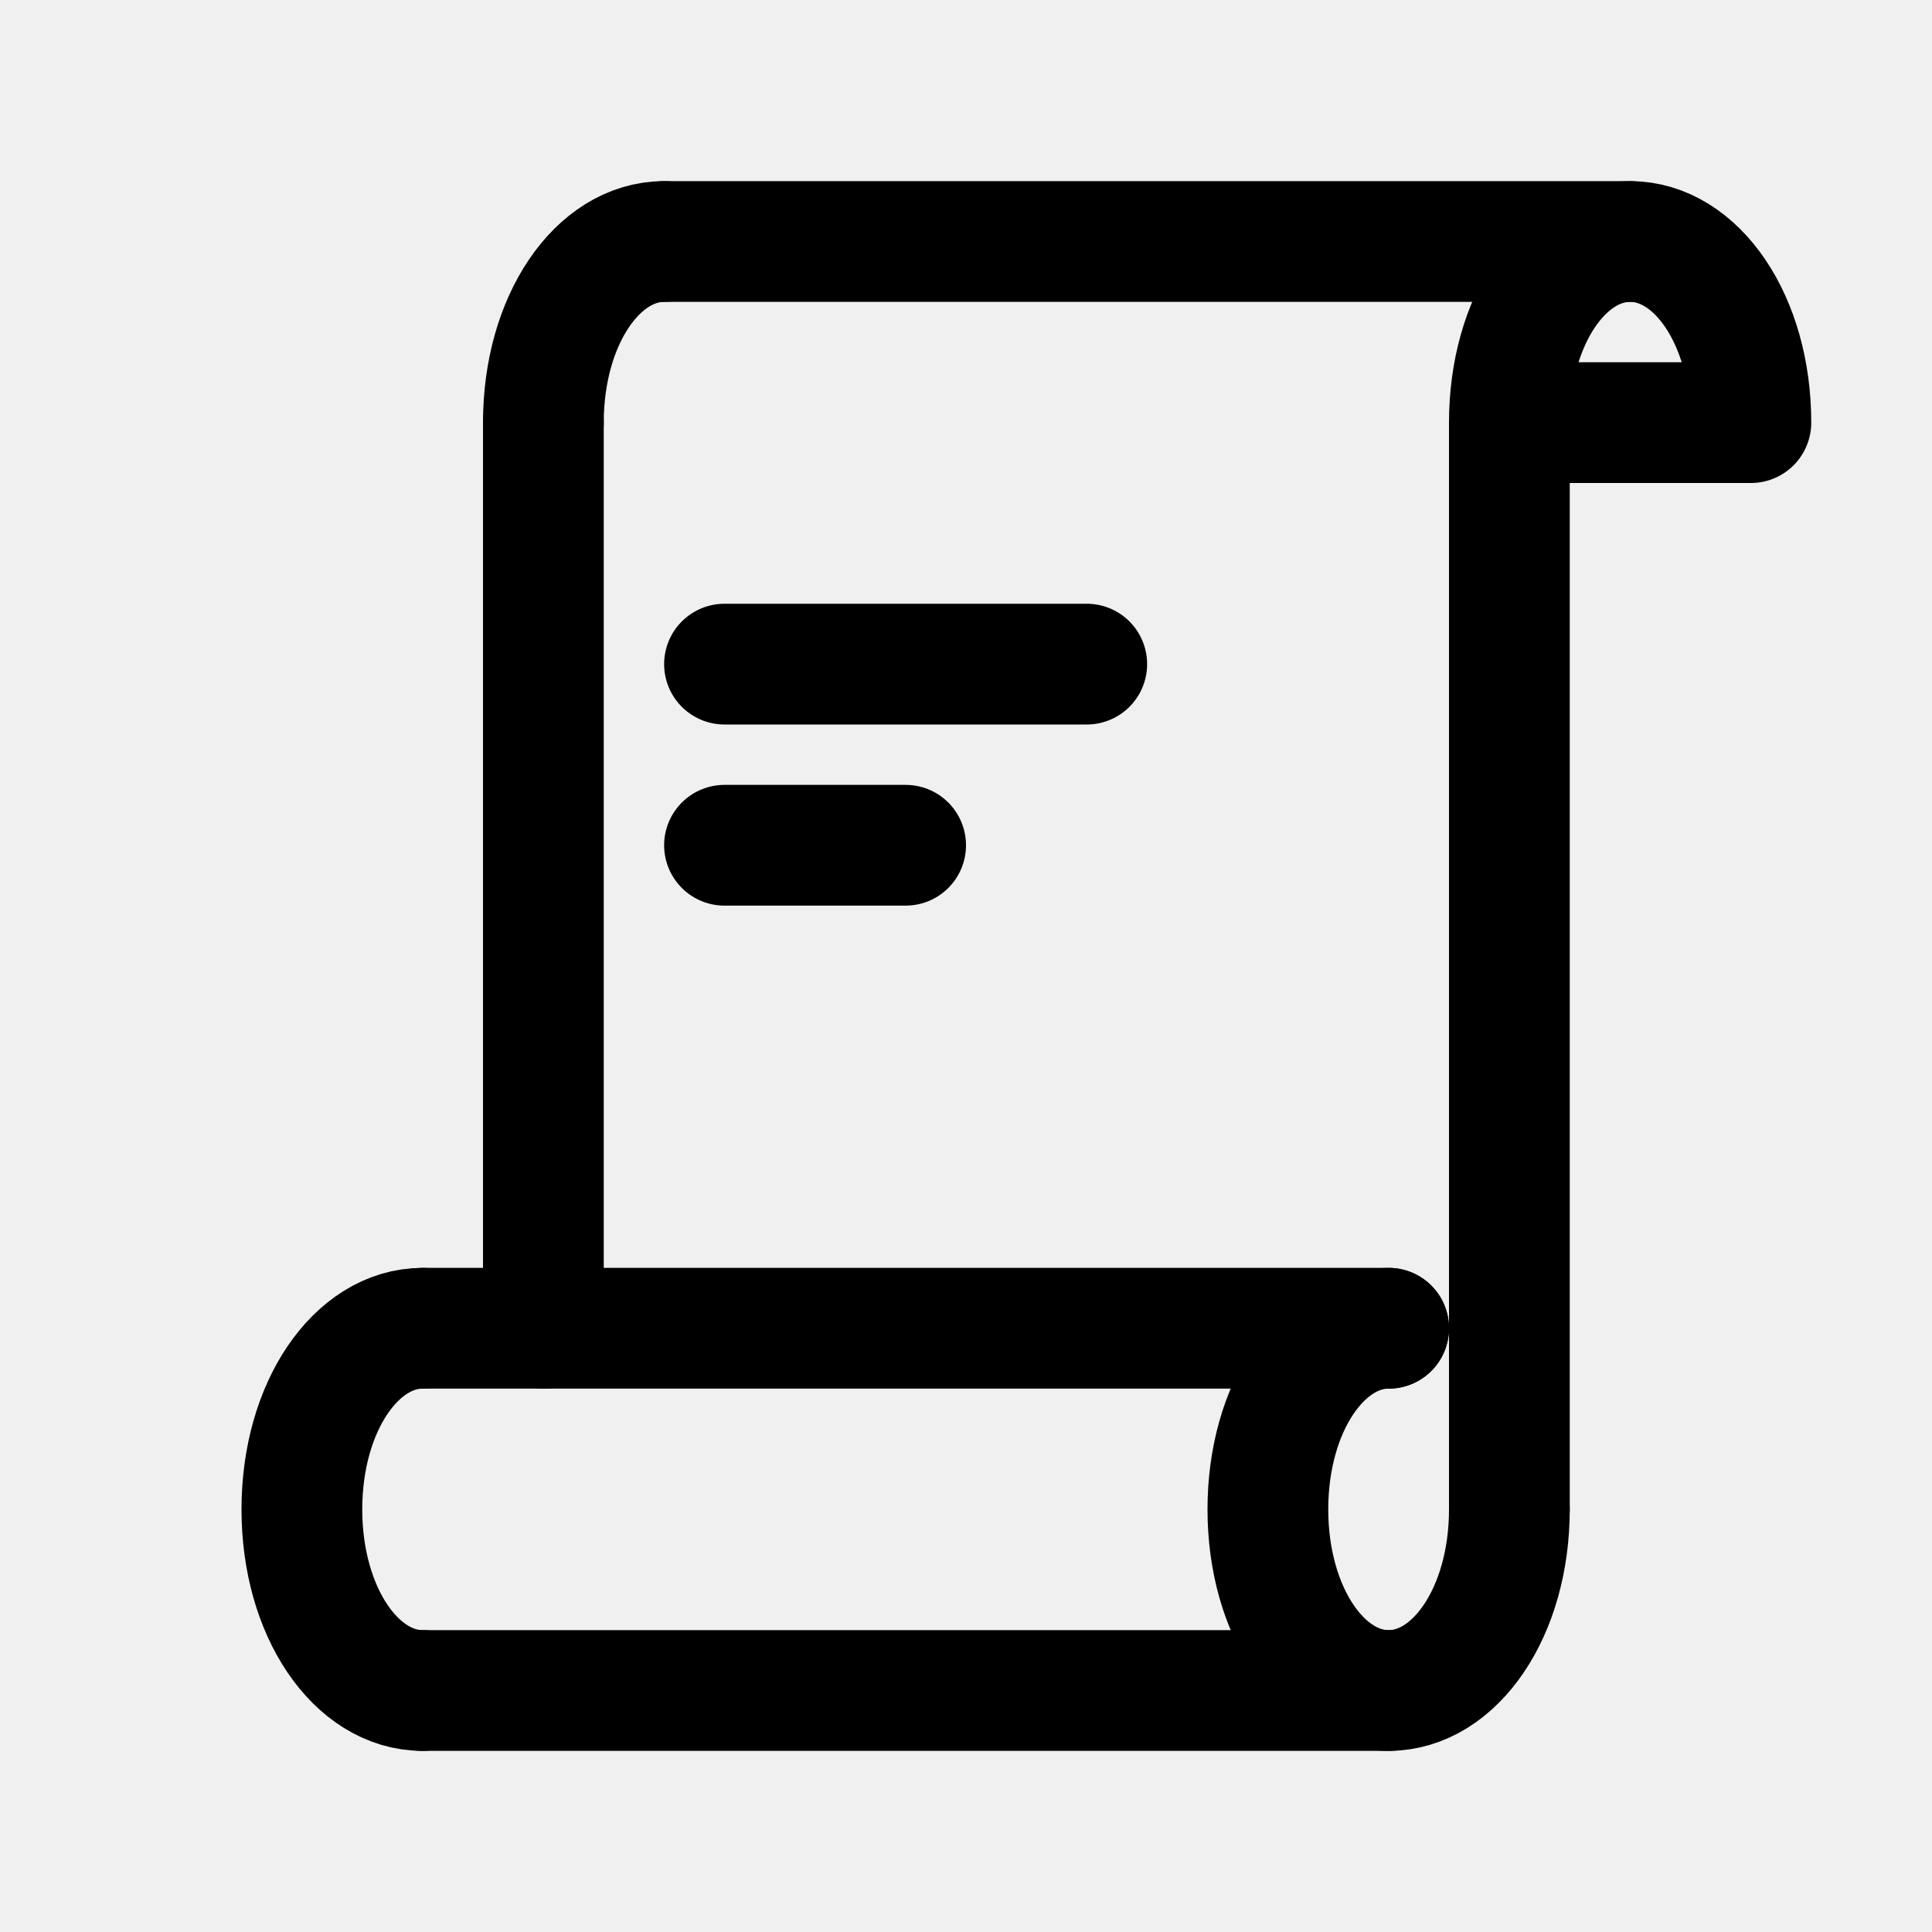
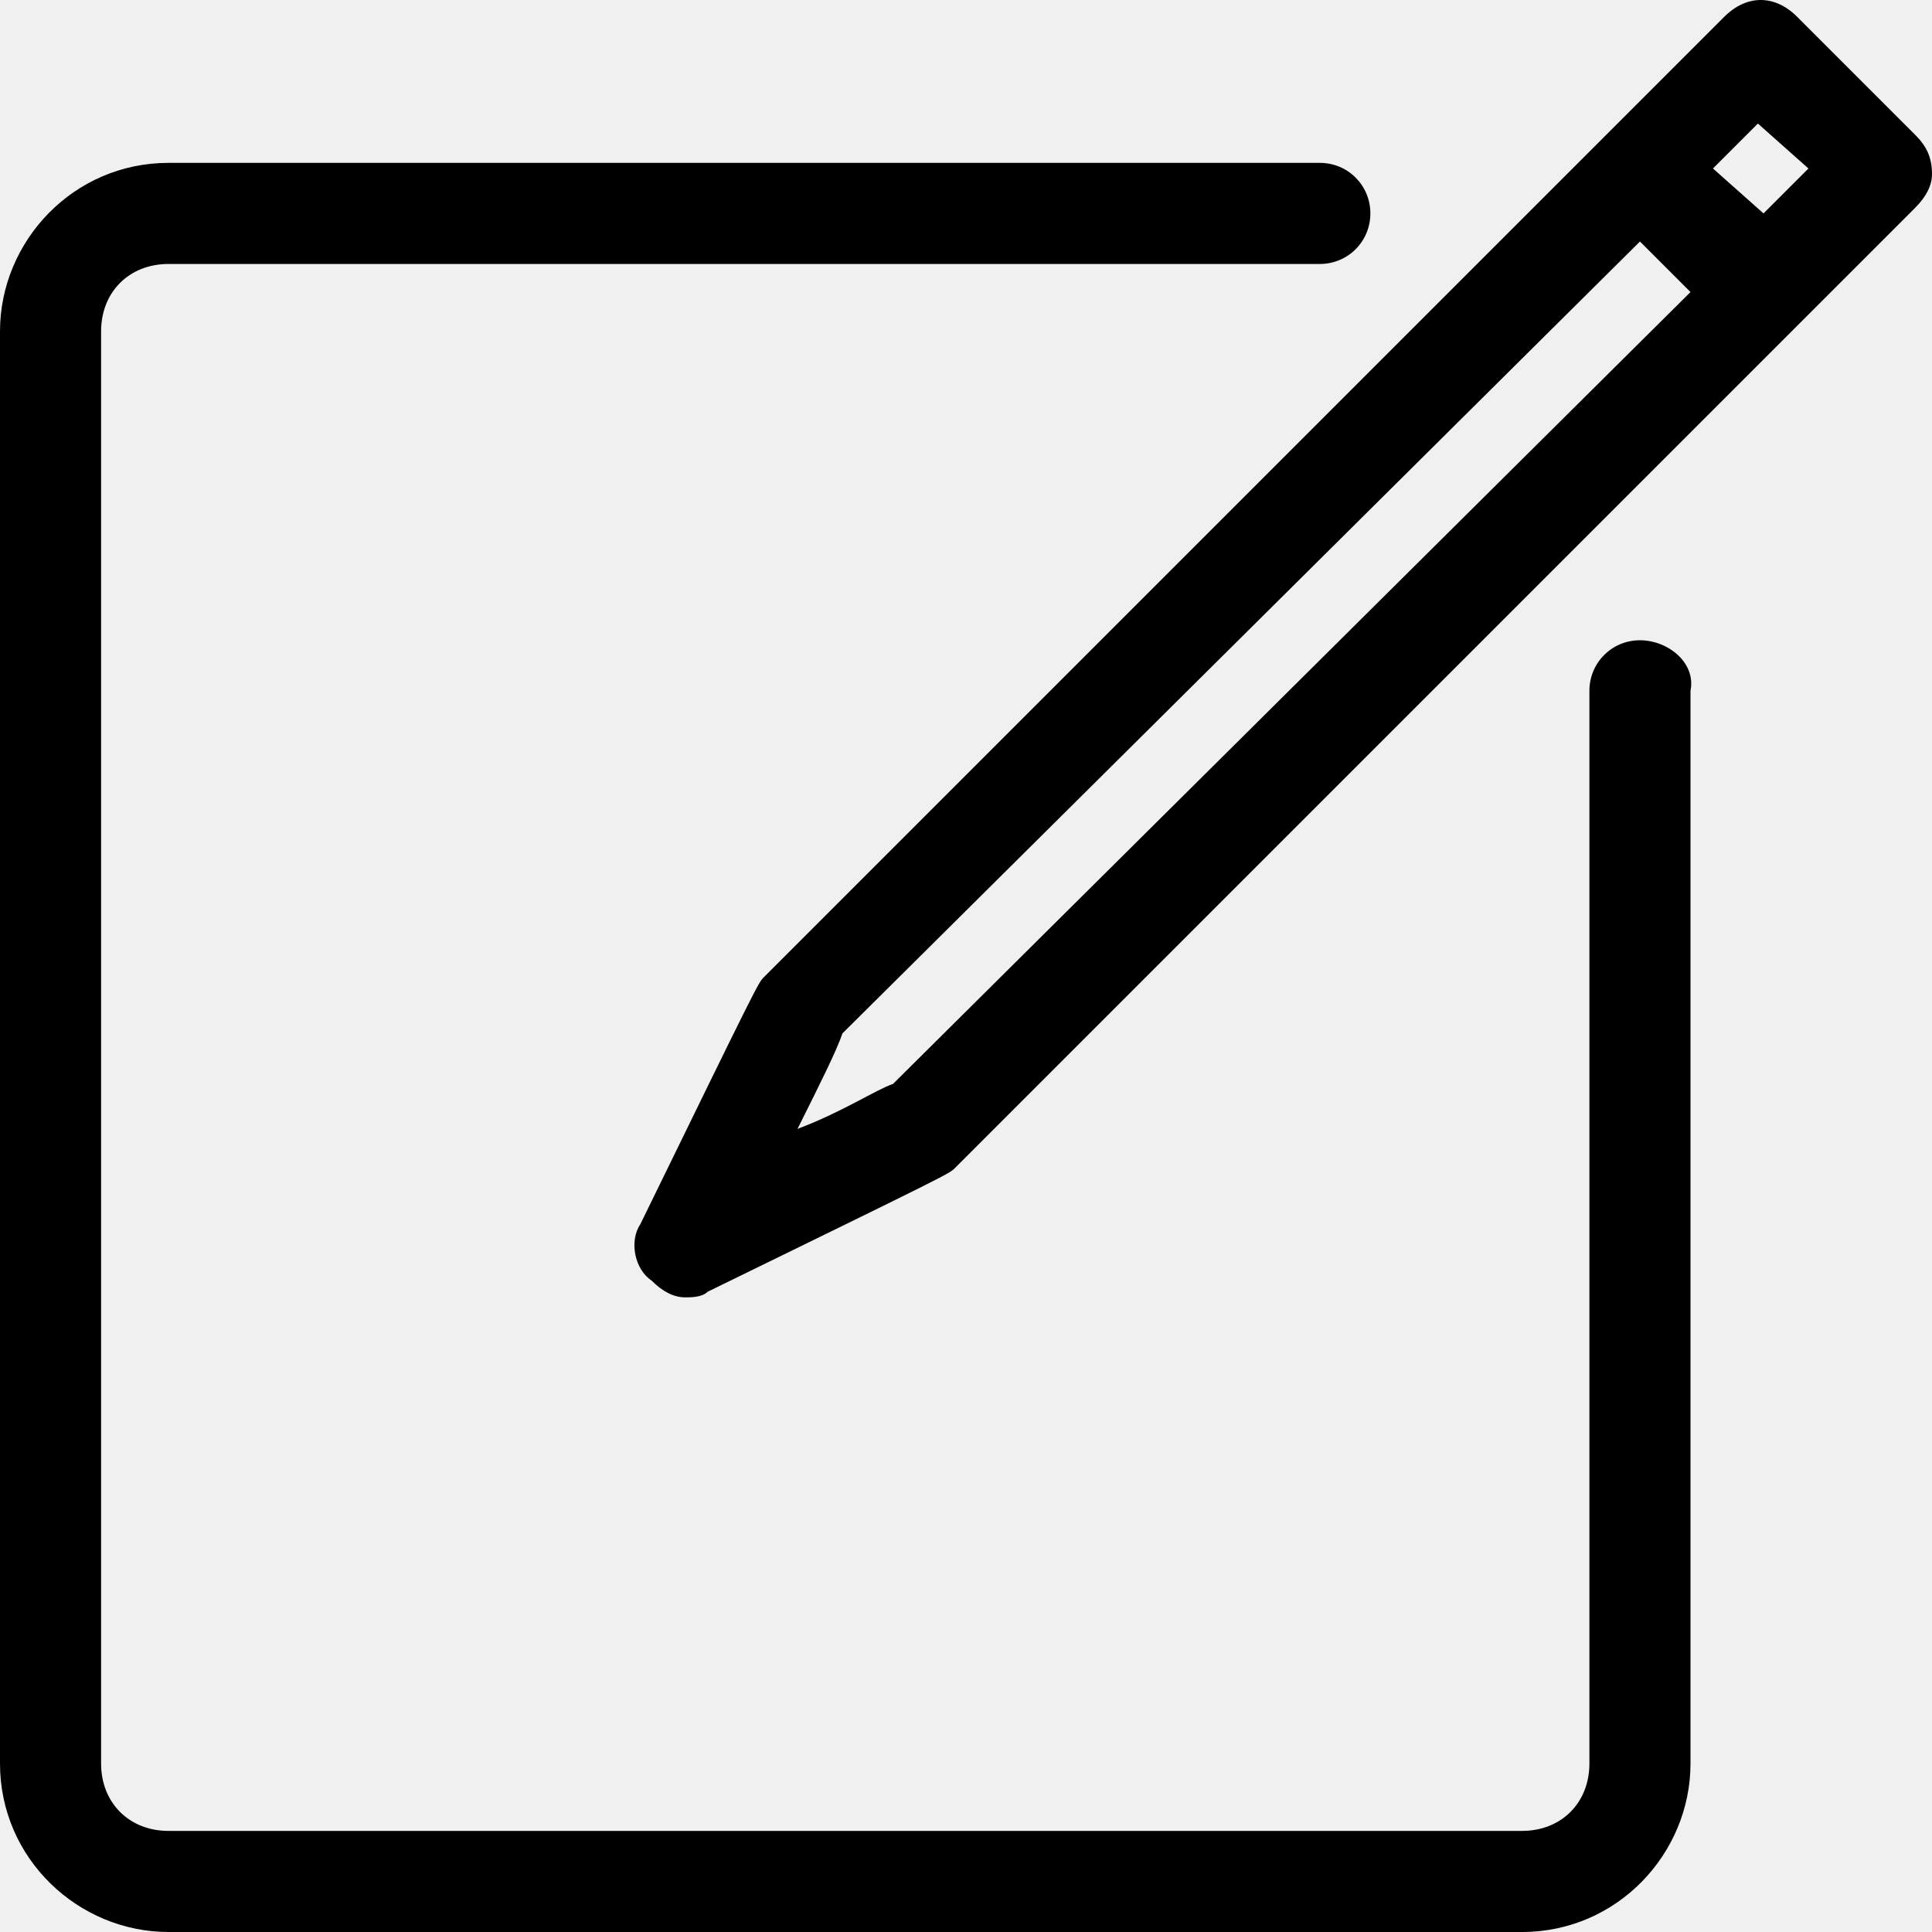
- <svg xmlns="http://www.w3.org/2000/svg" version="1.1" id="Icons" x="0px" y="0px" viewBox="0 0 32 32" style="enable-background:new 0 0 32 32;" xml:space="preserve">
-   <style type="text/css">
- 	.st0{fill:none;stroke:#000000;stroke-width:2;stroke-linecap:round;stroke-linejoin:round;stroke-miterlimit:10;}
- </style>
-   <path class="st0" d="M25,7c0-1.7,0.9-3,2-3s2,1.3,2,3H25v18" />
-   <path class="st0" d="M11,4C9.9,4,9,5.3,9,7" />
-   <line class="st0" x1="27" y1="4" x2="11" y2="4" />
-   <path class="st0" d="M23,22c-1.1,0-2,1.3-2,3s0.9,3,2,3s2-1.3,2-3" />
-   <path class="st0" d="M7,22c-1.1,0-2,1.3-2,3s0.9,3,2,3" />
-   <line class="st0" x1="7" y1="28" x2="23" y2="28" />
-   <line class="st0" x1="23" y1="22" x2="7" y2="22" />
-   <line class="st0" x1="9" y1="22" x2="9" y2="7" />
-   <line class="st0" x1="12" y1="11" x2="18" y2="11" />
-   <line class="st0" x1="12" y1="14" x2="15" y2="14" />
+ <svg xmlns="http://www.w3.org/2000/svg" version="1.1" id="Layer_1" x="0px" y="0px" viewBox="0 0 34.4 34.4" style="enable-background:new 0 0 34.4 34.4;" xml:space="preserve">
+   <style type="text/css"> .st0{fill:#FFCC20;} .st1{fill-rule:evenodd;clip-rule:evenodd;stroke:#000000;stroke-width:0.4;} .st2{filter:url(#Adobe_OpacityMaskFilter);} .st3{fill-rule:evenodd;clip-rule:evenodd;fill:#FFFFFF;} .st4{mask:url(#mask-2_2_);fill-rule:evenodd;clip-rule:evenodd;stroke:#000000;stroke-width:0.4;} .st5{filter:url(#Adobe_OpacityMaskFilter_1_);} .st6{mask:url(#mask-2_3_);} .st7{filter:url(#Adobe_OpacityMaskFilter_2_);} .st8{mask:url(#mask-2_5_);} .st9{fill:none;stroke:#000000;stroke-width:2;} .st10{filter:url(#Adobe_OpacityMaskFilter_3_);} .st11{mask:url(#mask-2_4_);fill:none;stroke:#000000;stroke-width:2;} .st12{filter:url(#Adobe_OpacityMaskFilter_4_);} .st13{mask:url(#mask-2_1_);fill:none;stroke:#000000;stroke-width:2;} .st14{filter:url(#Adobe_OpacityMaskFilter_5_);} .st15{mask:url(#mask-2_8_);fill-rule:evenodd;clip-rule:evenodd;stroke:#000000;stroke-width:0.4;} .st16{filter:url(#Adobe_OpacityMaskFilter_6_);} .st17{mask:url(#mask-2_7_);} .st18{filter:url(#Adobe_OpacityMaskFilter_7_);} .st19{mask:url(#mask-2_6_);} </style>
+   <g>
+     <path d="M29.2,11.4c-0.5,0-0.9,0.4-0.9,0.9v19.1c0,0.7-0.5,1.2-1.2,1.2H3c-0.7,0-1.2-0.5-1.2-1.2V5.9c0-0.7,0.5-1.2,1.2-1.2h20.5 c0.5,0,0.9-0.4,0.9-0.9c0-0.5-0.4-0.9-0.9-0.9H3c-1.7,0-3,1.4-3,3v25.5c0,1.7,1.4,3,3,3h24.1c1.7,0,3-1.4,3-3V12.3 C30.2,11.8,29.7,11.4,29.2,11.4z" />
+     <path d="M34.1,2.4L32,0.3c-0.4-0.4-0.9-0.4-1.3,0l-17,17c0,0-0.1,0.1-0.1,0.1c-0.1,0.1-0.1,0.1-2.2,4.4c-0.2,0.3-0.1,0.8,0.2,1 c0.2,0.2,0.4,0.3,0.6,0.3c0.1,0,0.3,0,0.4-0.1c4.3-2.1,4.3-2.1,4.4-2.2c0,0,0.1-0.1,0.1-0.1l17-17c0.2-0.2,0.3-0.4,0.3-0.6 C34.4,2.8,34.3,2.6,34.1,2.4z M30.1,5.2L15.9,19.3c-0.3,0.1-0.9,0.5-1.7,0.8c0.4-0.8,0.7-1.4,0.8-1.7L29.2,4.3L30.1,5.2z M32.2,3 l-0.8,0.8L30.5,3l0.8-0.8L32.2,3z" />
+   </g>
</svg>
